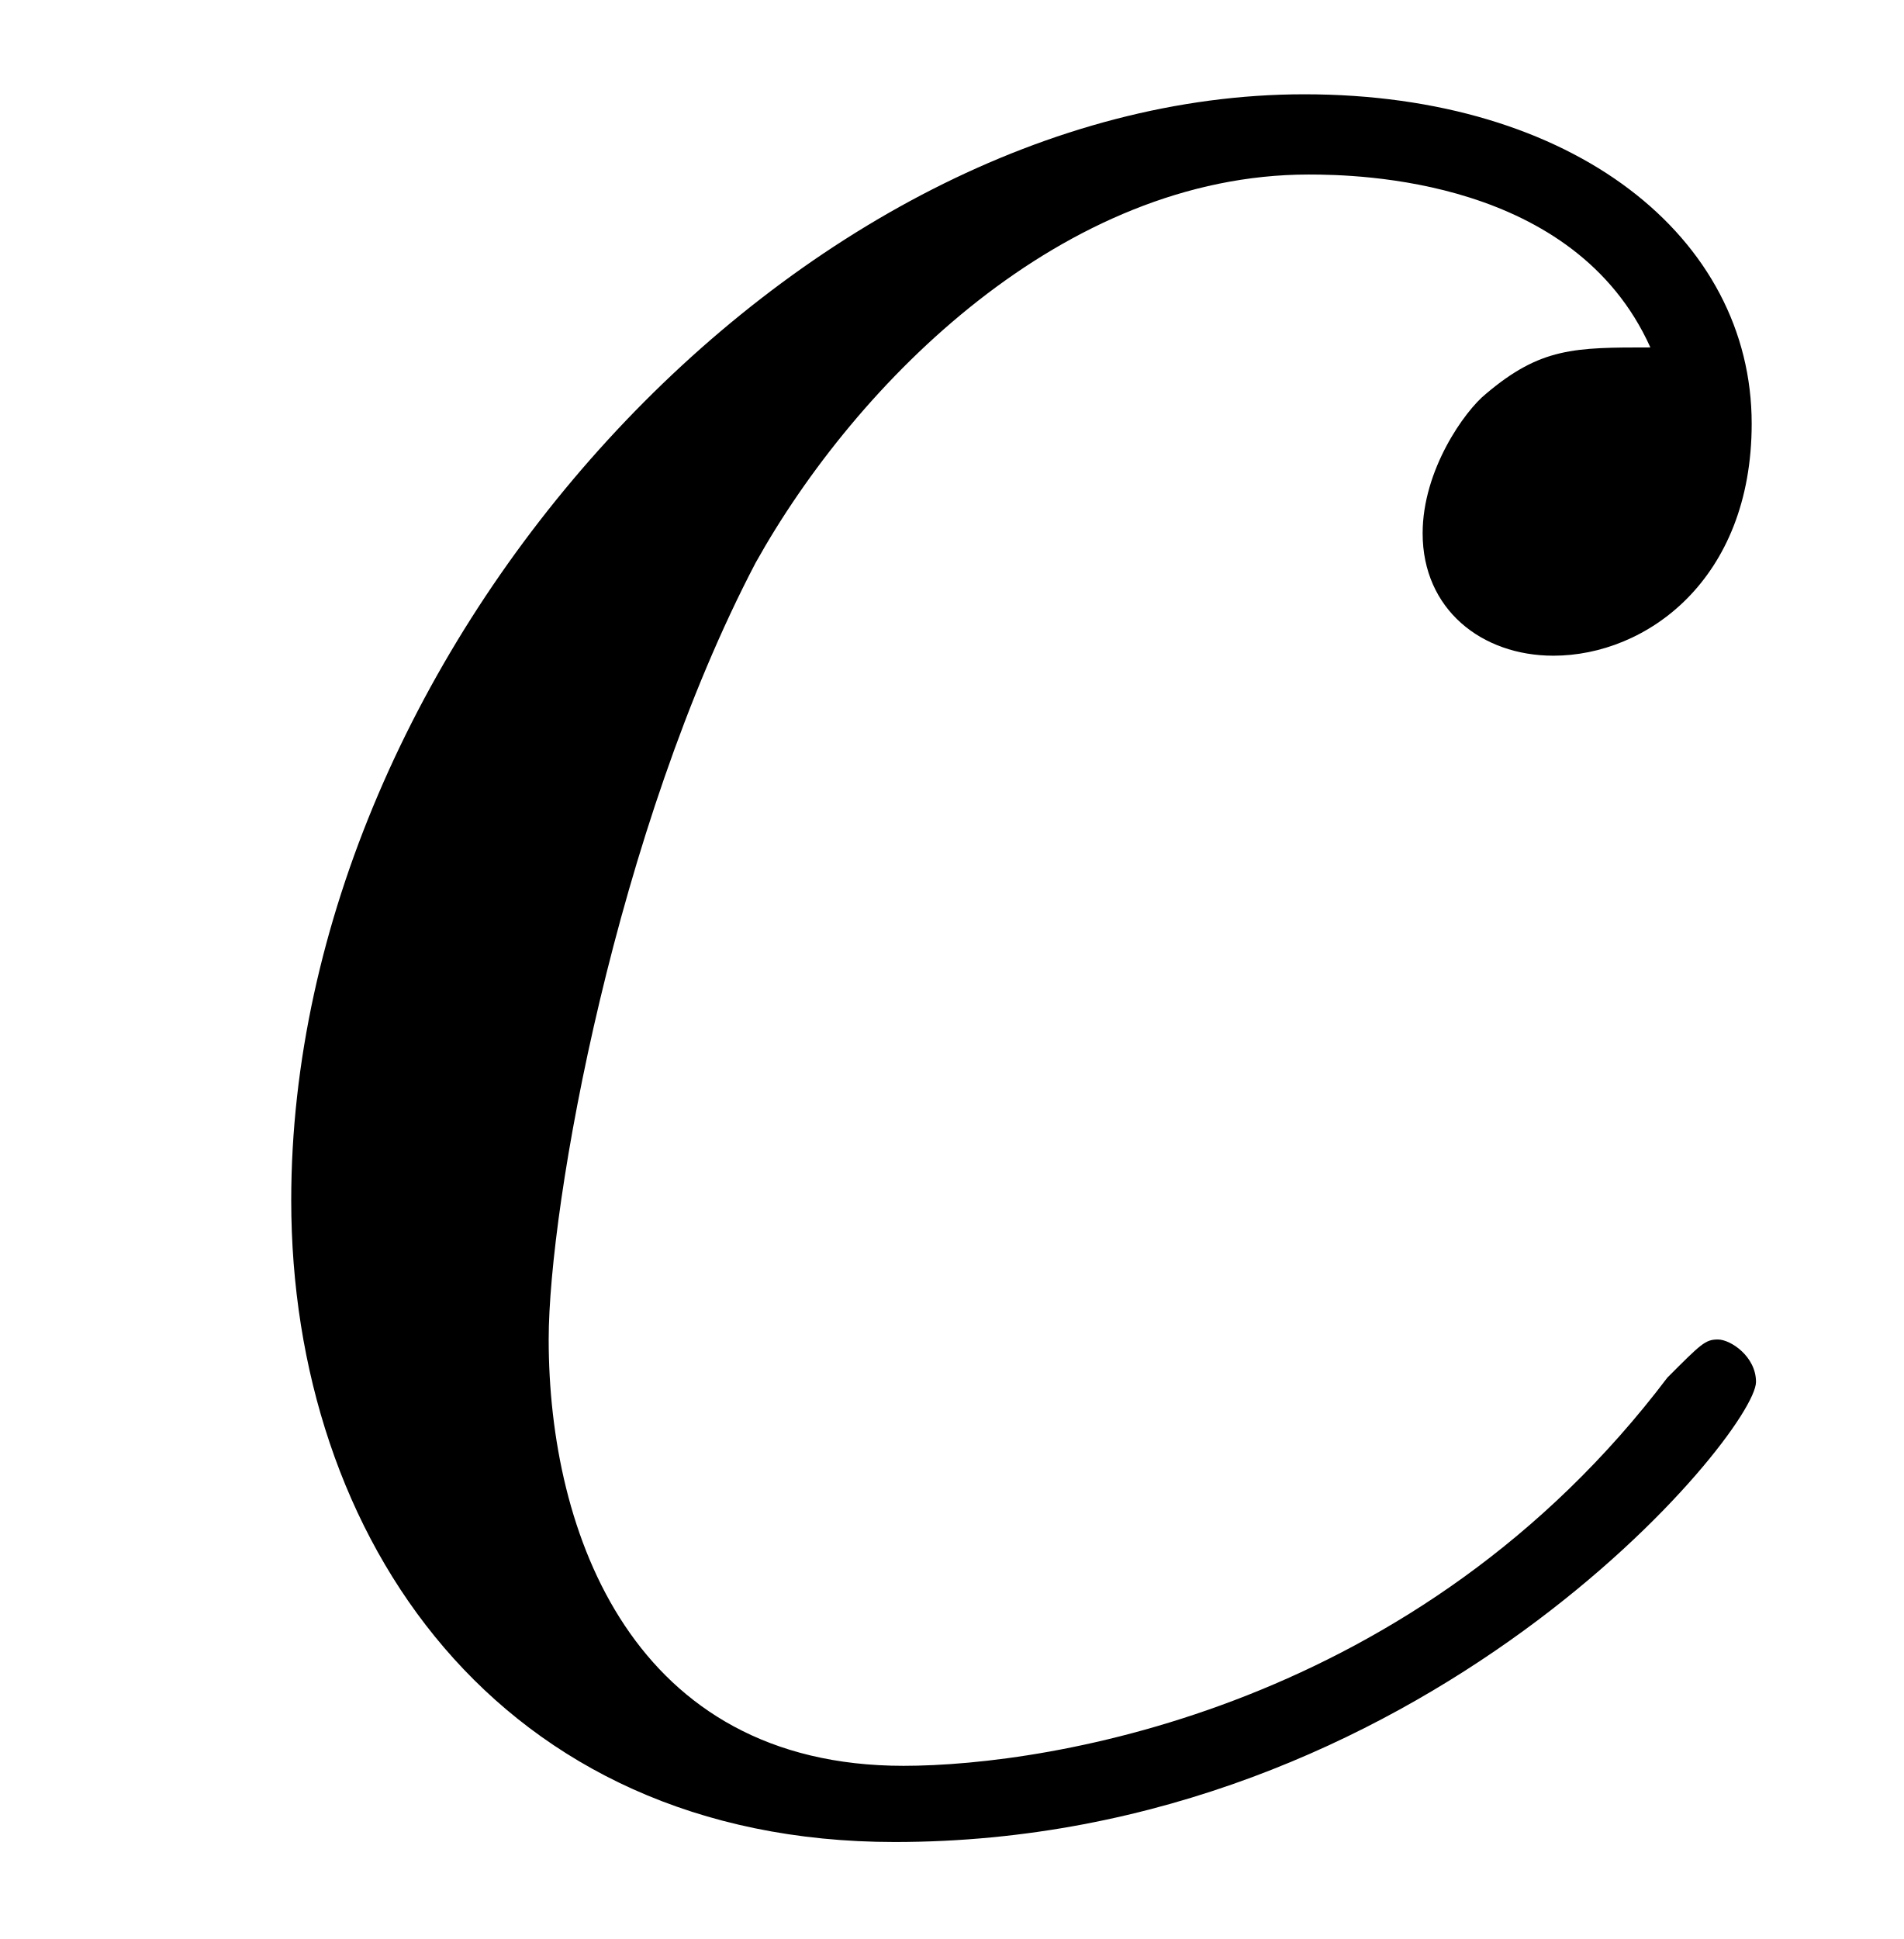
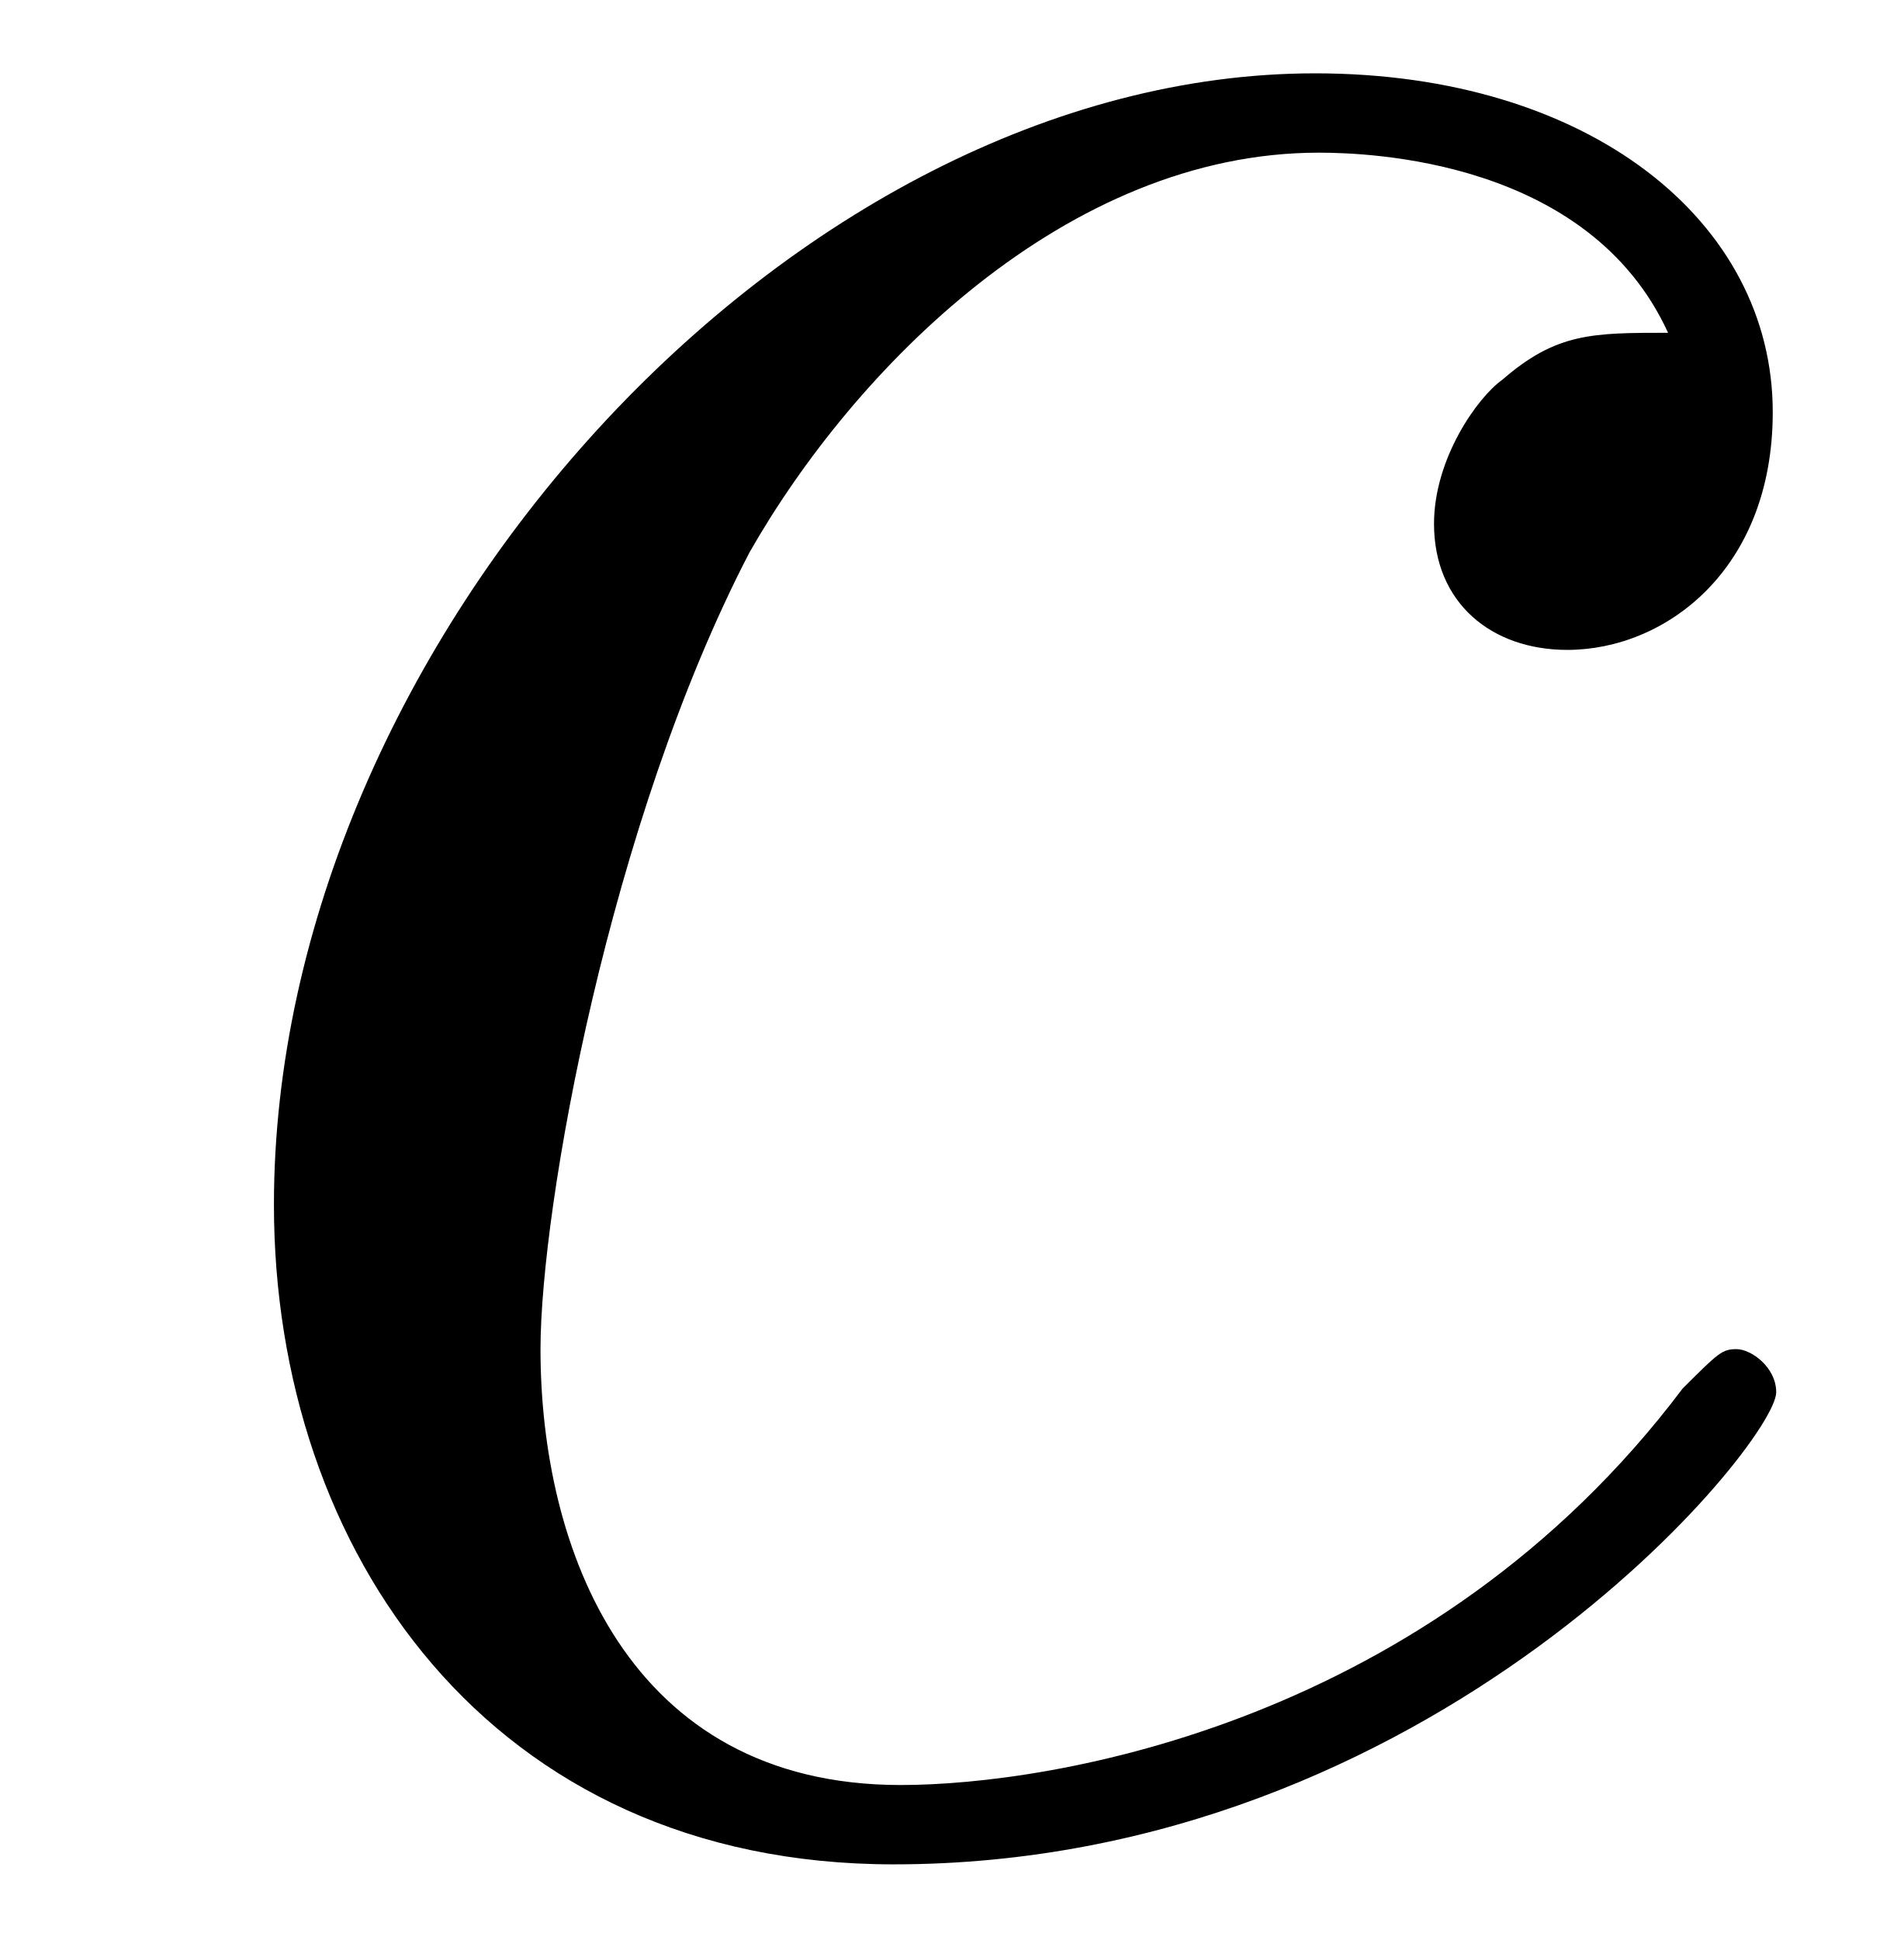
- <svg xmlns="http://www.w3.org/2000/svg" xmlns:xlink="http://www.w3.org/1999/xlink" viewBox="0 0 7.046 7.177" version="1.2">
+ <svg xmlns="http://www.w3.org/2000/svg" xmlns:xlink="http://www.w3.org/1999/xlink" viewBox="0 0 8.255 8.412" version="1.2">
  <defs>
    <g>
      <symbol overflow="visible" id="glyph0-0">
        <path style="stroke:none;" d="" />
      </symbol>
      <symbol overflow="visible" id="glyph0-1">
-         <path style="stroke:none;" d="M 6 -1.562 C 6 -1.656 5.906 -1.719 5.859 -1.719 C 5.812 -1.719 5.797 -1.703 5.672 -1.578 C 4.75 -0.359 3.391 -0.141 2.844 -0.141 C 1.844 -0.141 1.531 -1 1.531 -1.719 C 1.531 -2.219 1.781 -3.609 2.297 -4.594 C 2.672 -5.266 3.438 -6.031 4.344 -6.031 C 4.531 -6.031 5.328 -6.016 5.609 -5.391 C 5.328 -5.391 5.203 -5.391 5 -5.219 C 4.922 -5.156 4.766 -4.938 4.766 -4.703 C 4.766 -4.422 4.984 -4.25 5.25 -4.25 C 5.594 -4.25 5.984 -4.531 5.984 -5.109 C 5.984 -5.797 5.328 -6.328 4.328 -6.328 C 2.453 -6.328 0.578 -4.281 0.578 -2.234 C 0.578 -0.984 1.344 0.141 2.812 0.141 C 4.766 0.141 6 -1.375 6 -1.562 Z M 6 -1.562 " />
+         <path style="stroke:none;" d="M 7.203 -1.875 C 7.203 -1.984 7.094 -2.062 7.031 -2.062 C 6.969 -2.062 6.953 -2.047 6.797 -1.891 C 5.703 -0.438 4.062 -0.172 3.406 -0.172 C 2.219 -0.172 1.844 -1.203 1.844 -2.062 C 1.844 -2.672 2.141 -4.344 2.75 -5.516 C 3.203 -6.312 4.125 -7.25 5.219 -7.25 C 5.438 -7.25 6.391 -7.219 6.734 -6.469 C 6.406 -6.469 6.25 -6.469 6.016 -6.266 C 5.906 -6.188 5.719 -5.922 5.719 -5.641 C 5.719 -5.297 5.969 -5.094 6.297 -5.094 C 6.719 -5.094 7.188 -5.438 7.188 -6.125 C 7.188 -6.953 6.391 -7.594 5.203 -7.594 C 2.938 -7.594 0.688 -5.125 0.688 -2.688 C 0.688 -1.188 1.625 0.172 3.375 0.172 C 5.719 0.172 7.203 -1.656 7.203 -1.875 Z M 7.203 -1.875 " />
      </symbol>
    </g>
+     <clipPath id="clip1">
+       <path d="M 1 0 L 8 0 L 8 8.41 L 1 8.41 Z M 1 0 " />
+     </clipPath>
  </defs>
  <g id="surface1">
-     <g style="fill:rgb(0%,0%,0%);fill-opacity:1;">
-       <use xlink:href="#glyph0-1" x="0.5" y="6.677" />
+     <g clip-path="url(#clip1)" clip-rule="nonzero">
+       <g style="fill:rgb(0%,0%,0%);fill-opacity:1;">
+         <use xlink:href="#glyph0-1" x="0.5" y="7.912" />
+       </g>
    </g>
  </g>
</svg>
